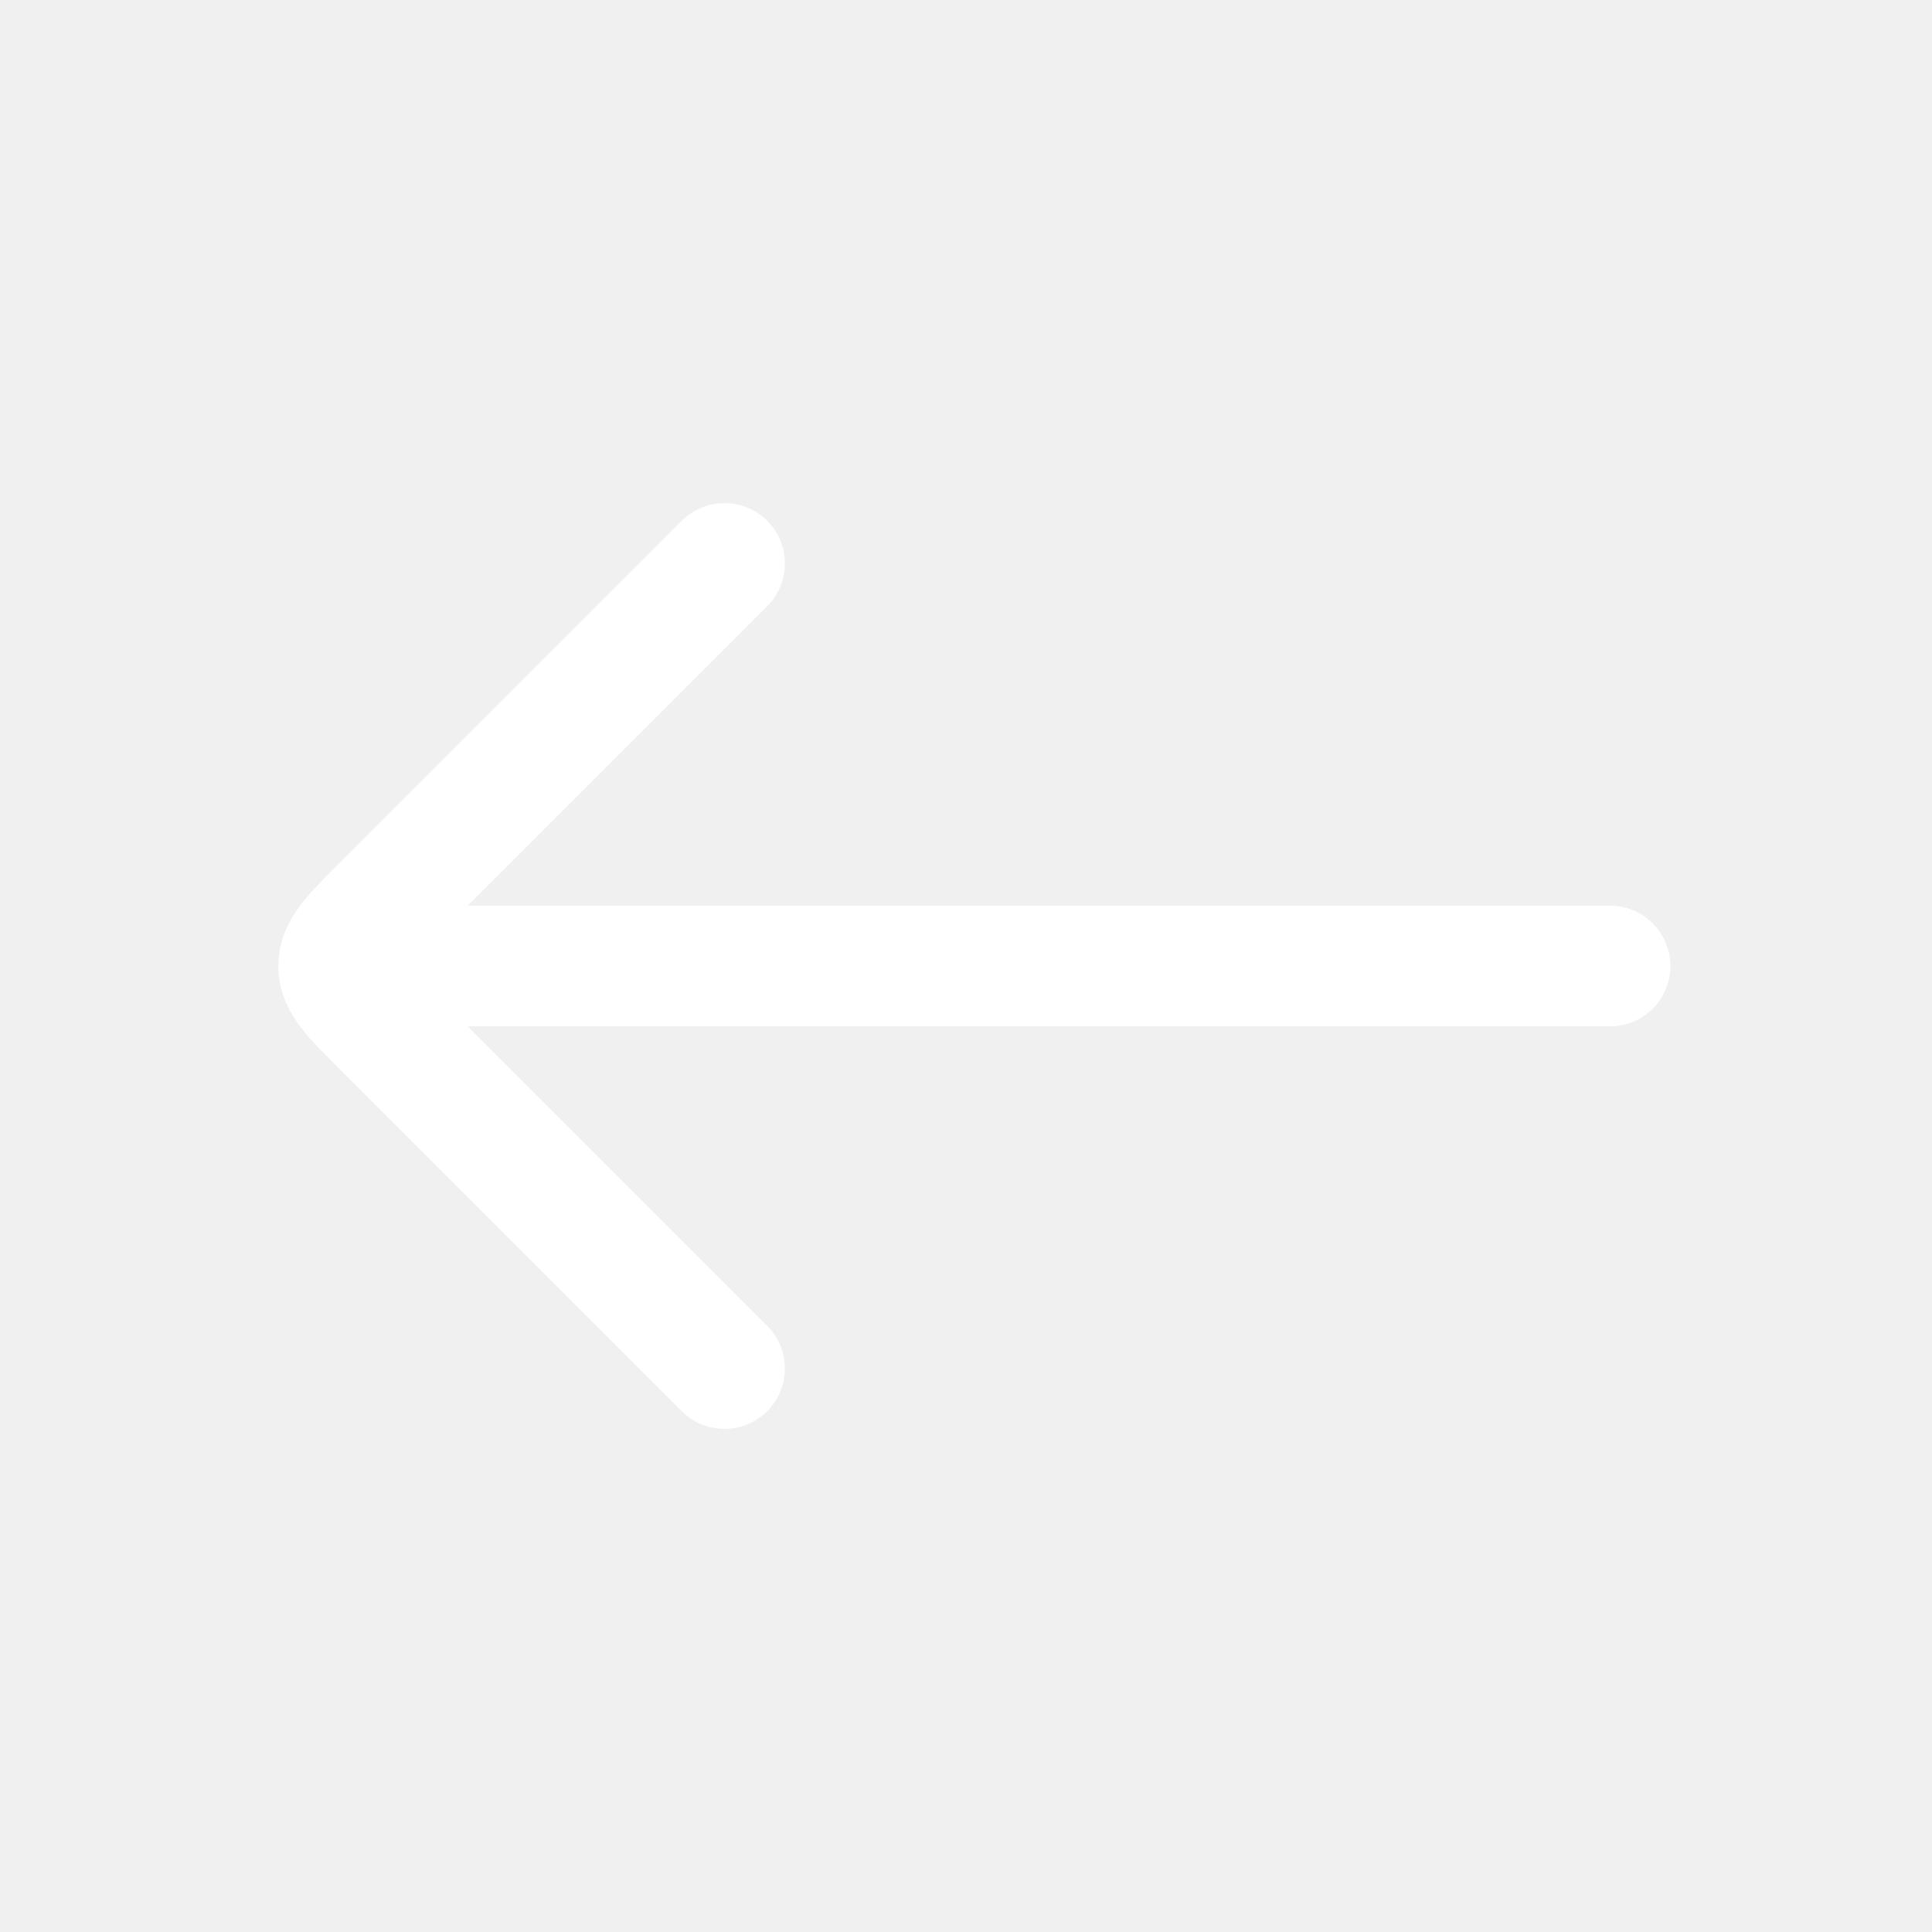
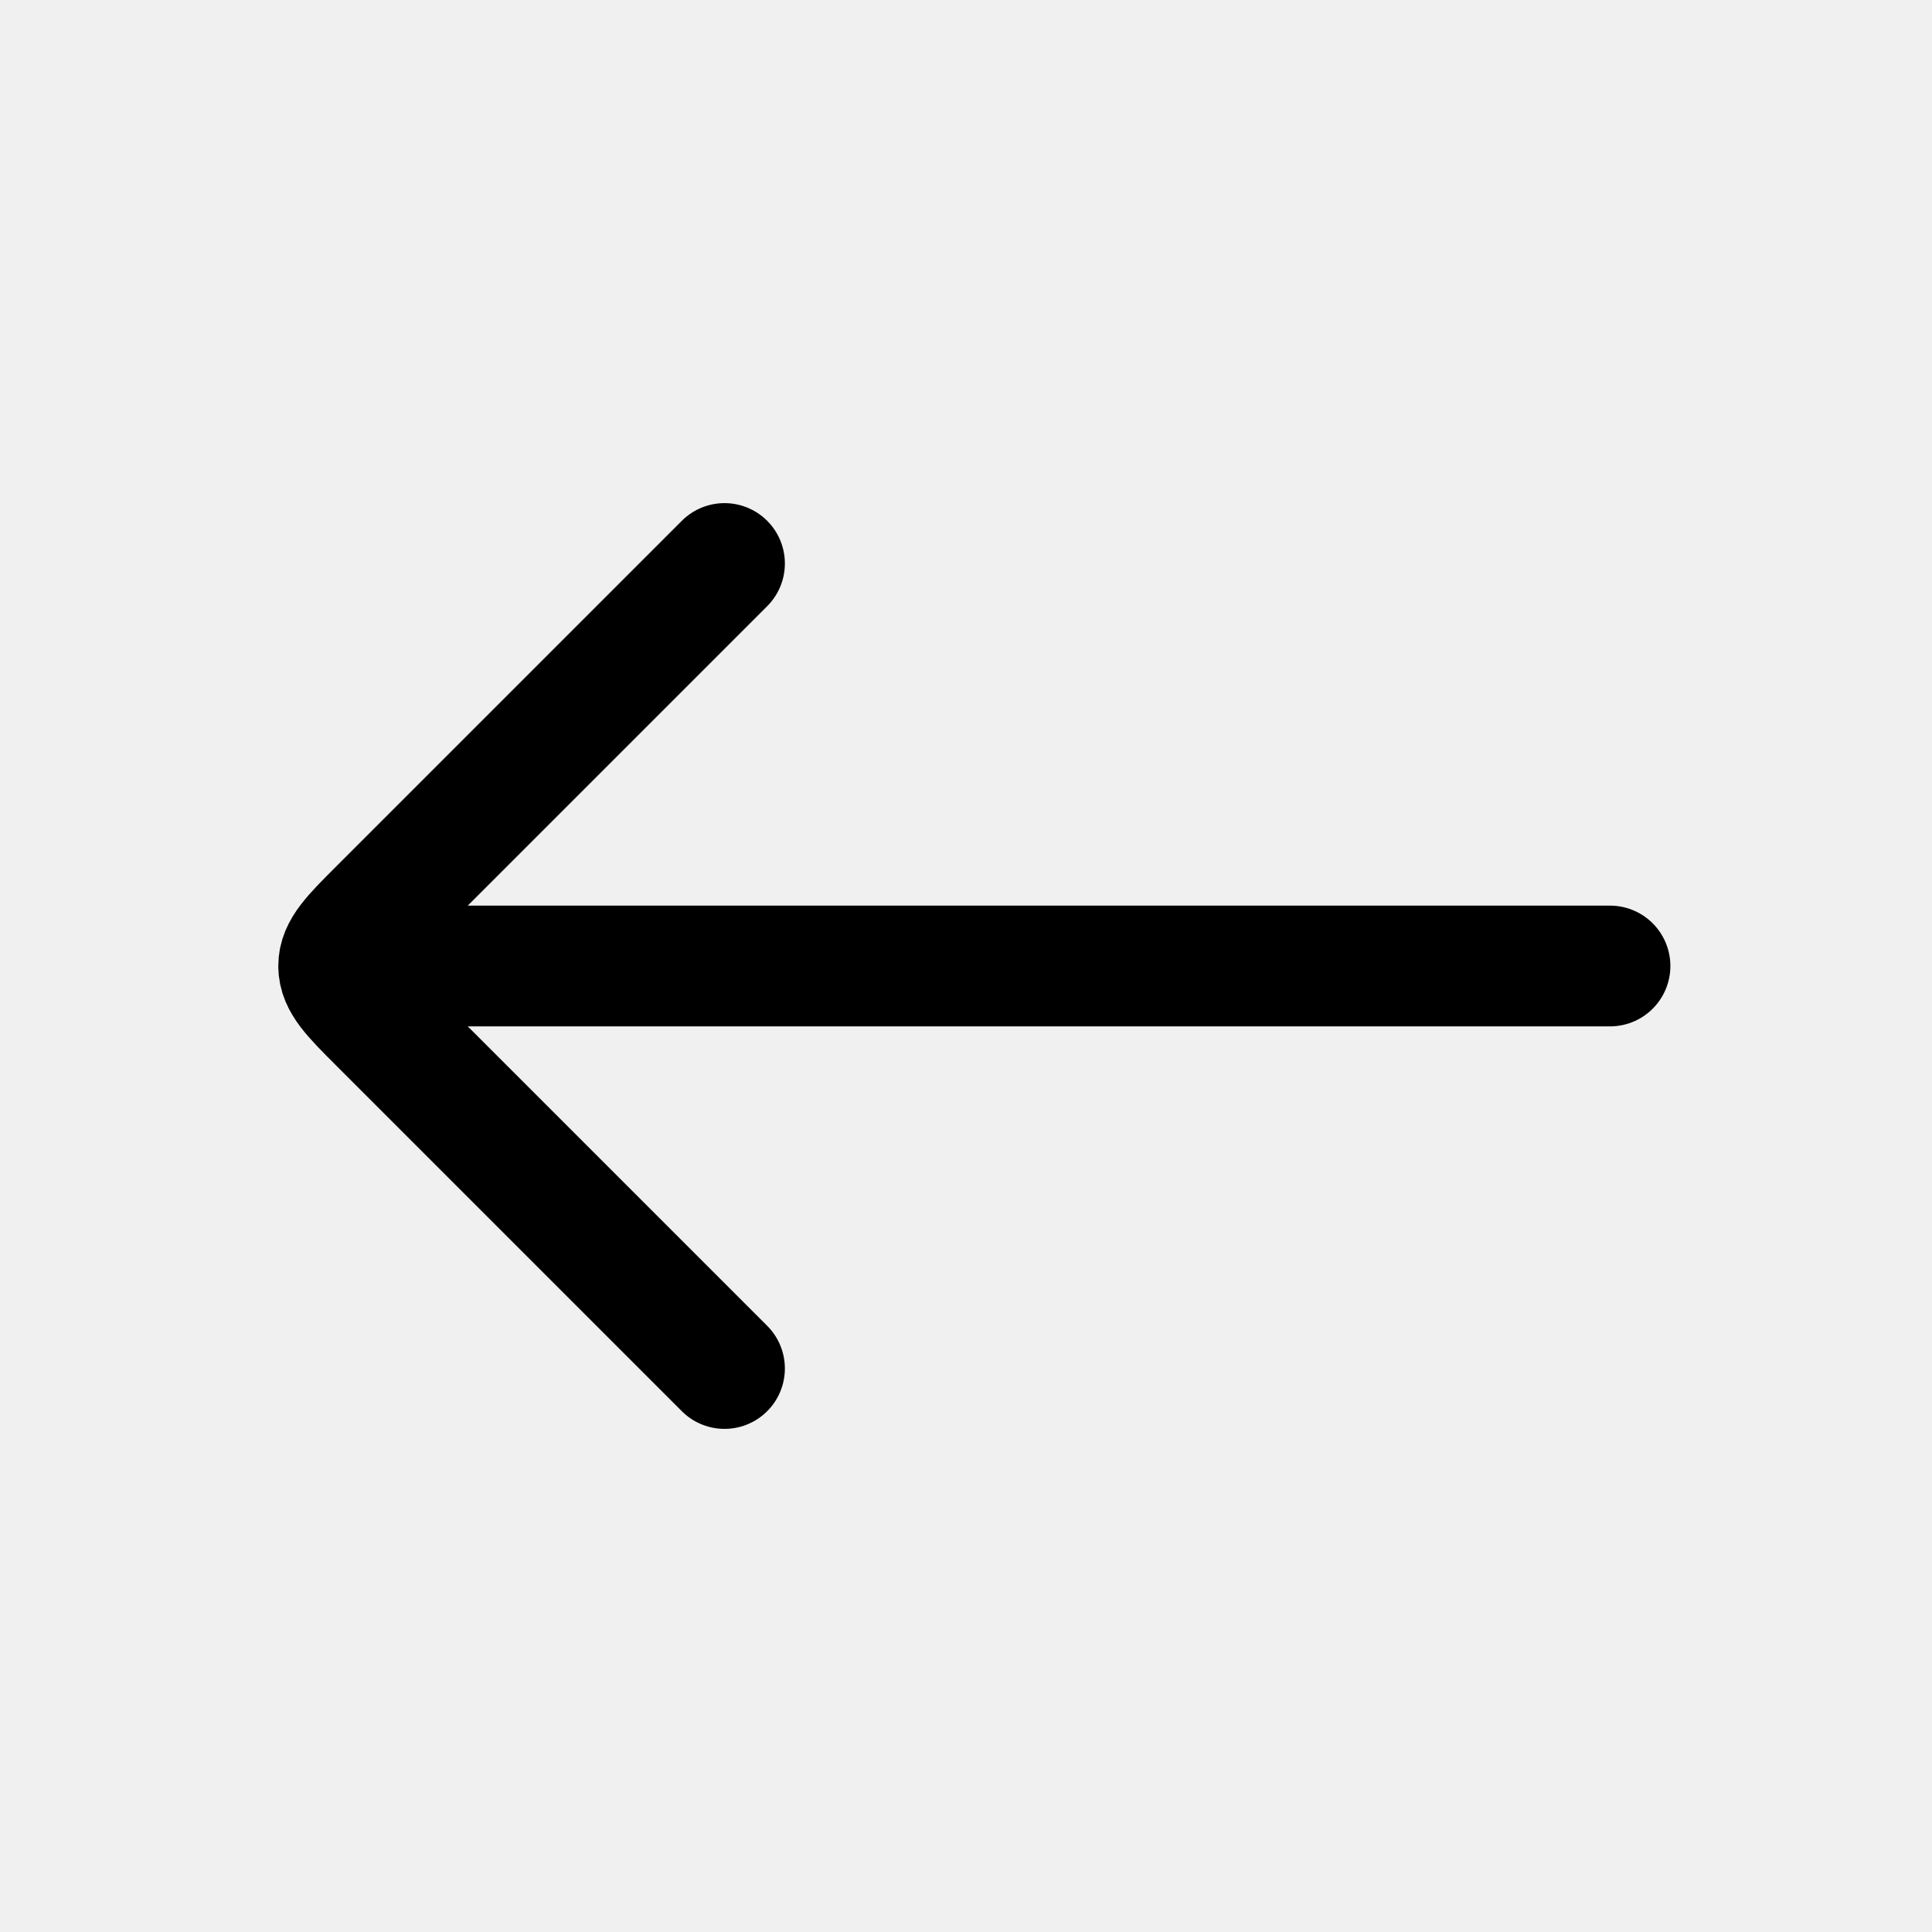
<svg xmlns="http://www.w3.org/2000/svg" width="24" height="24" viewBox="0 0 24 24" fill="none">
-   <path d="M5 12L20 12" stroke="white" stroke-width="1.5" stroke-linecap="round" stroke-linejoin="round" />
-   <path d="M9 7L4.707 11.293C4.374 11.626 4.207 11.793 4.207 12C4.207 12.207 4.374 12.374 4.707 12.707L9 17" stroke="white" stroke-width="1.5" stroke-linecap="round" stroke-linejoin="round" />
+   <path d="M5 12L20 12" stroke="currentColor" stroke-width="1.5" stroke-linecap="round" stroke-linejoin="round" />
+   <path d="M9 7L4.707 11.293C4.374 11.626 4.207 11.793 4.207 12C4.207 12.207 4.374 12.374 4.707 12.707L9 17" stroke="currentColor" stroke-width="1.5" stroke-linecap="round" stroke-linejoin="round" />
</svg>
